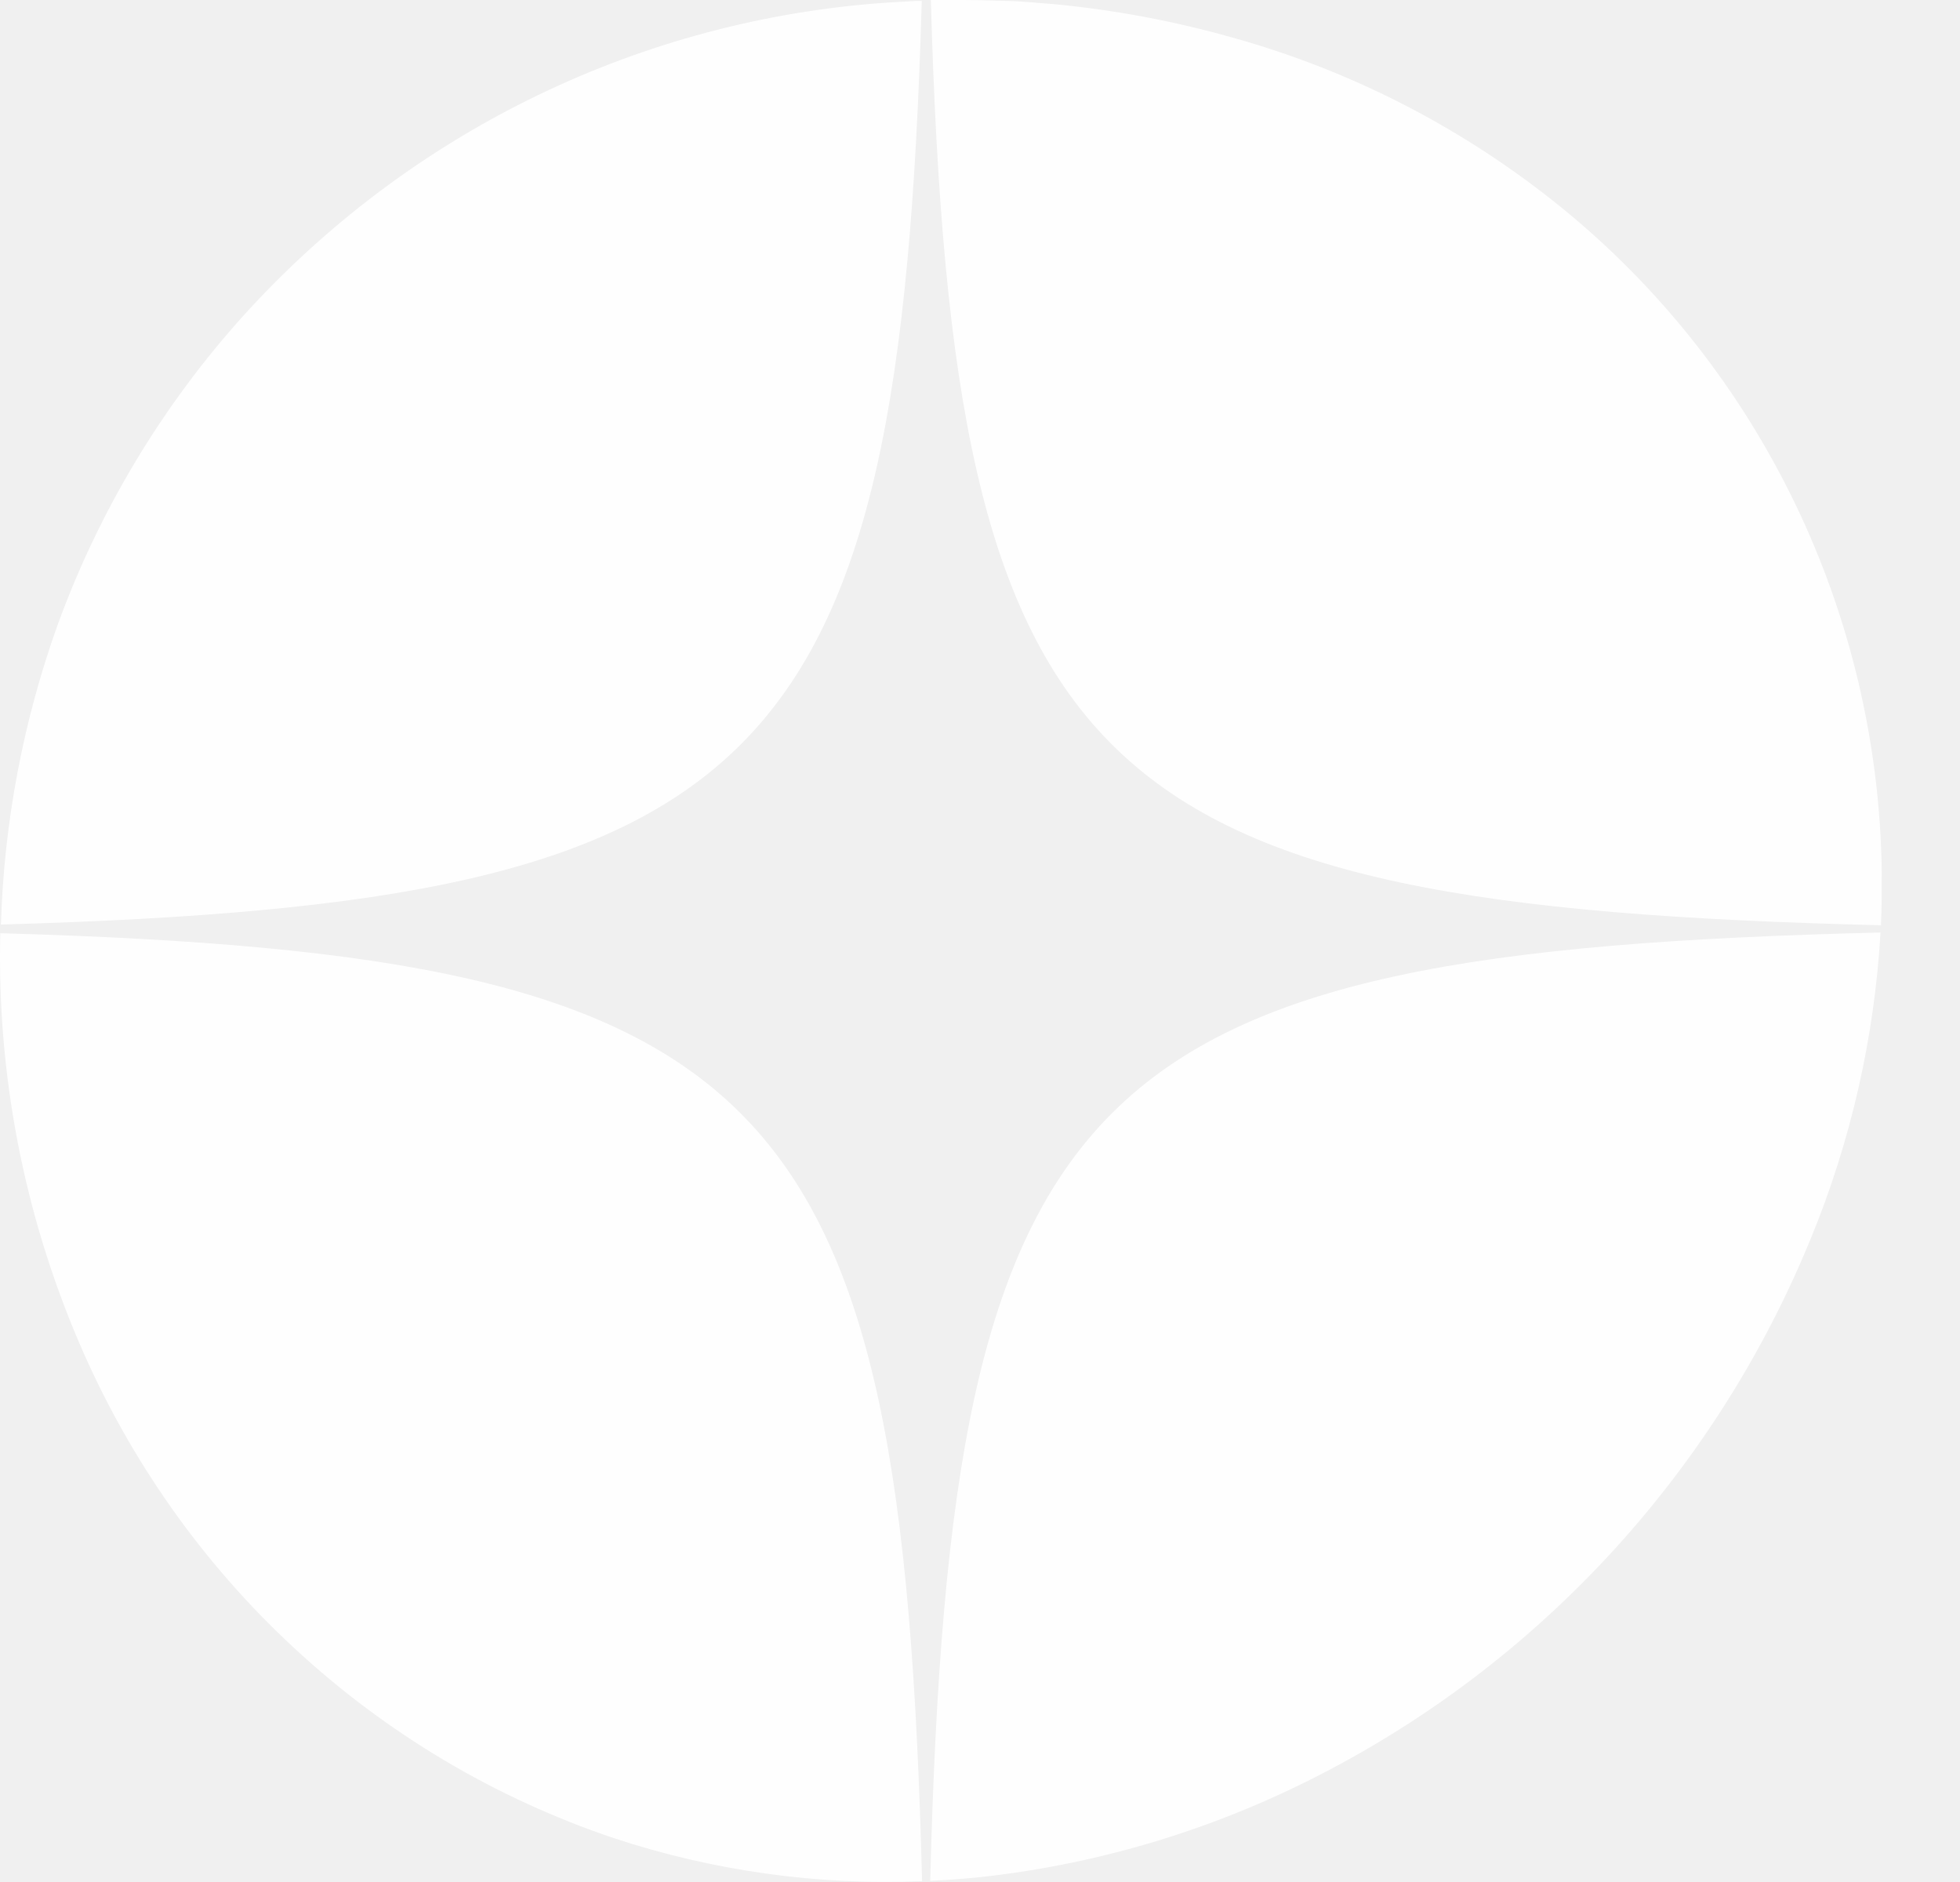
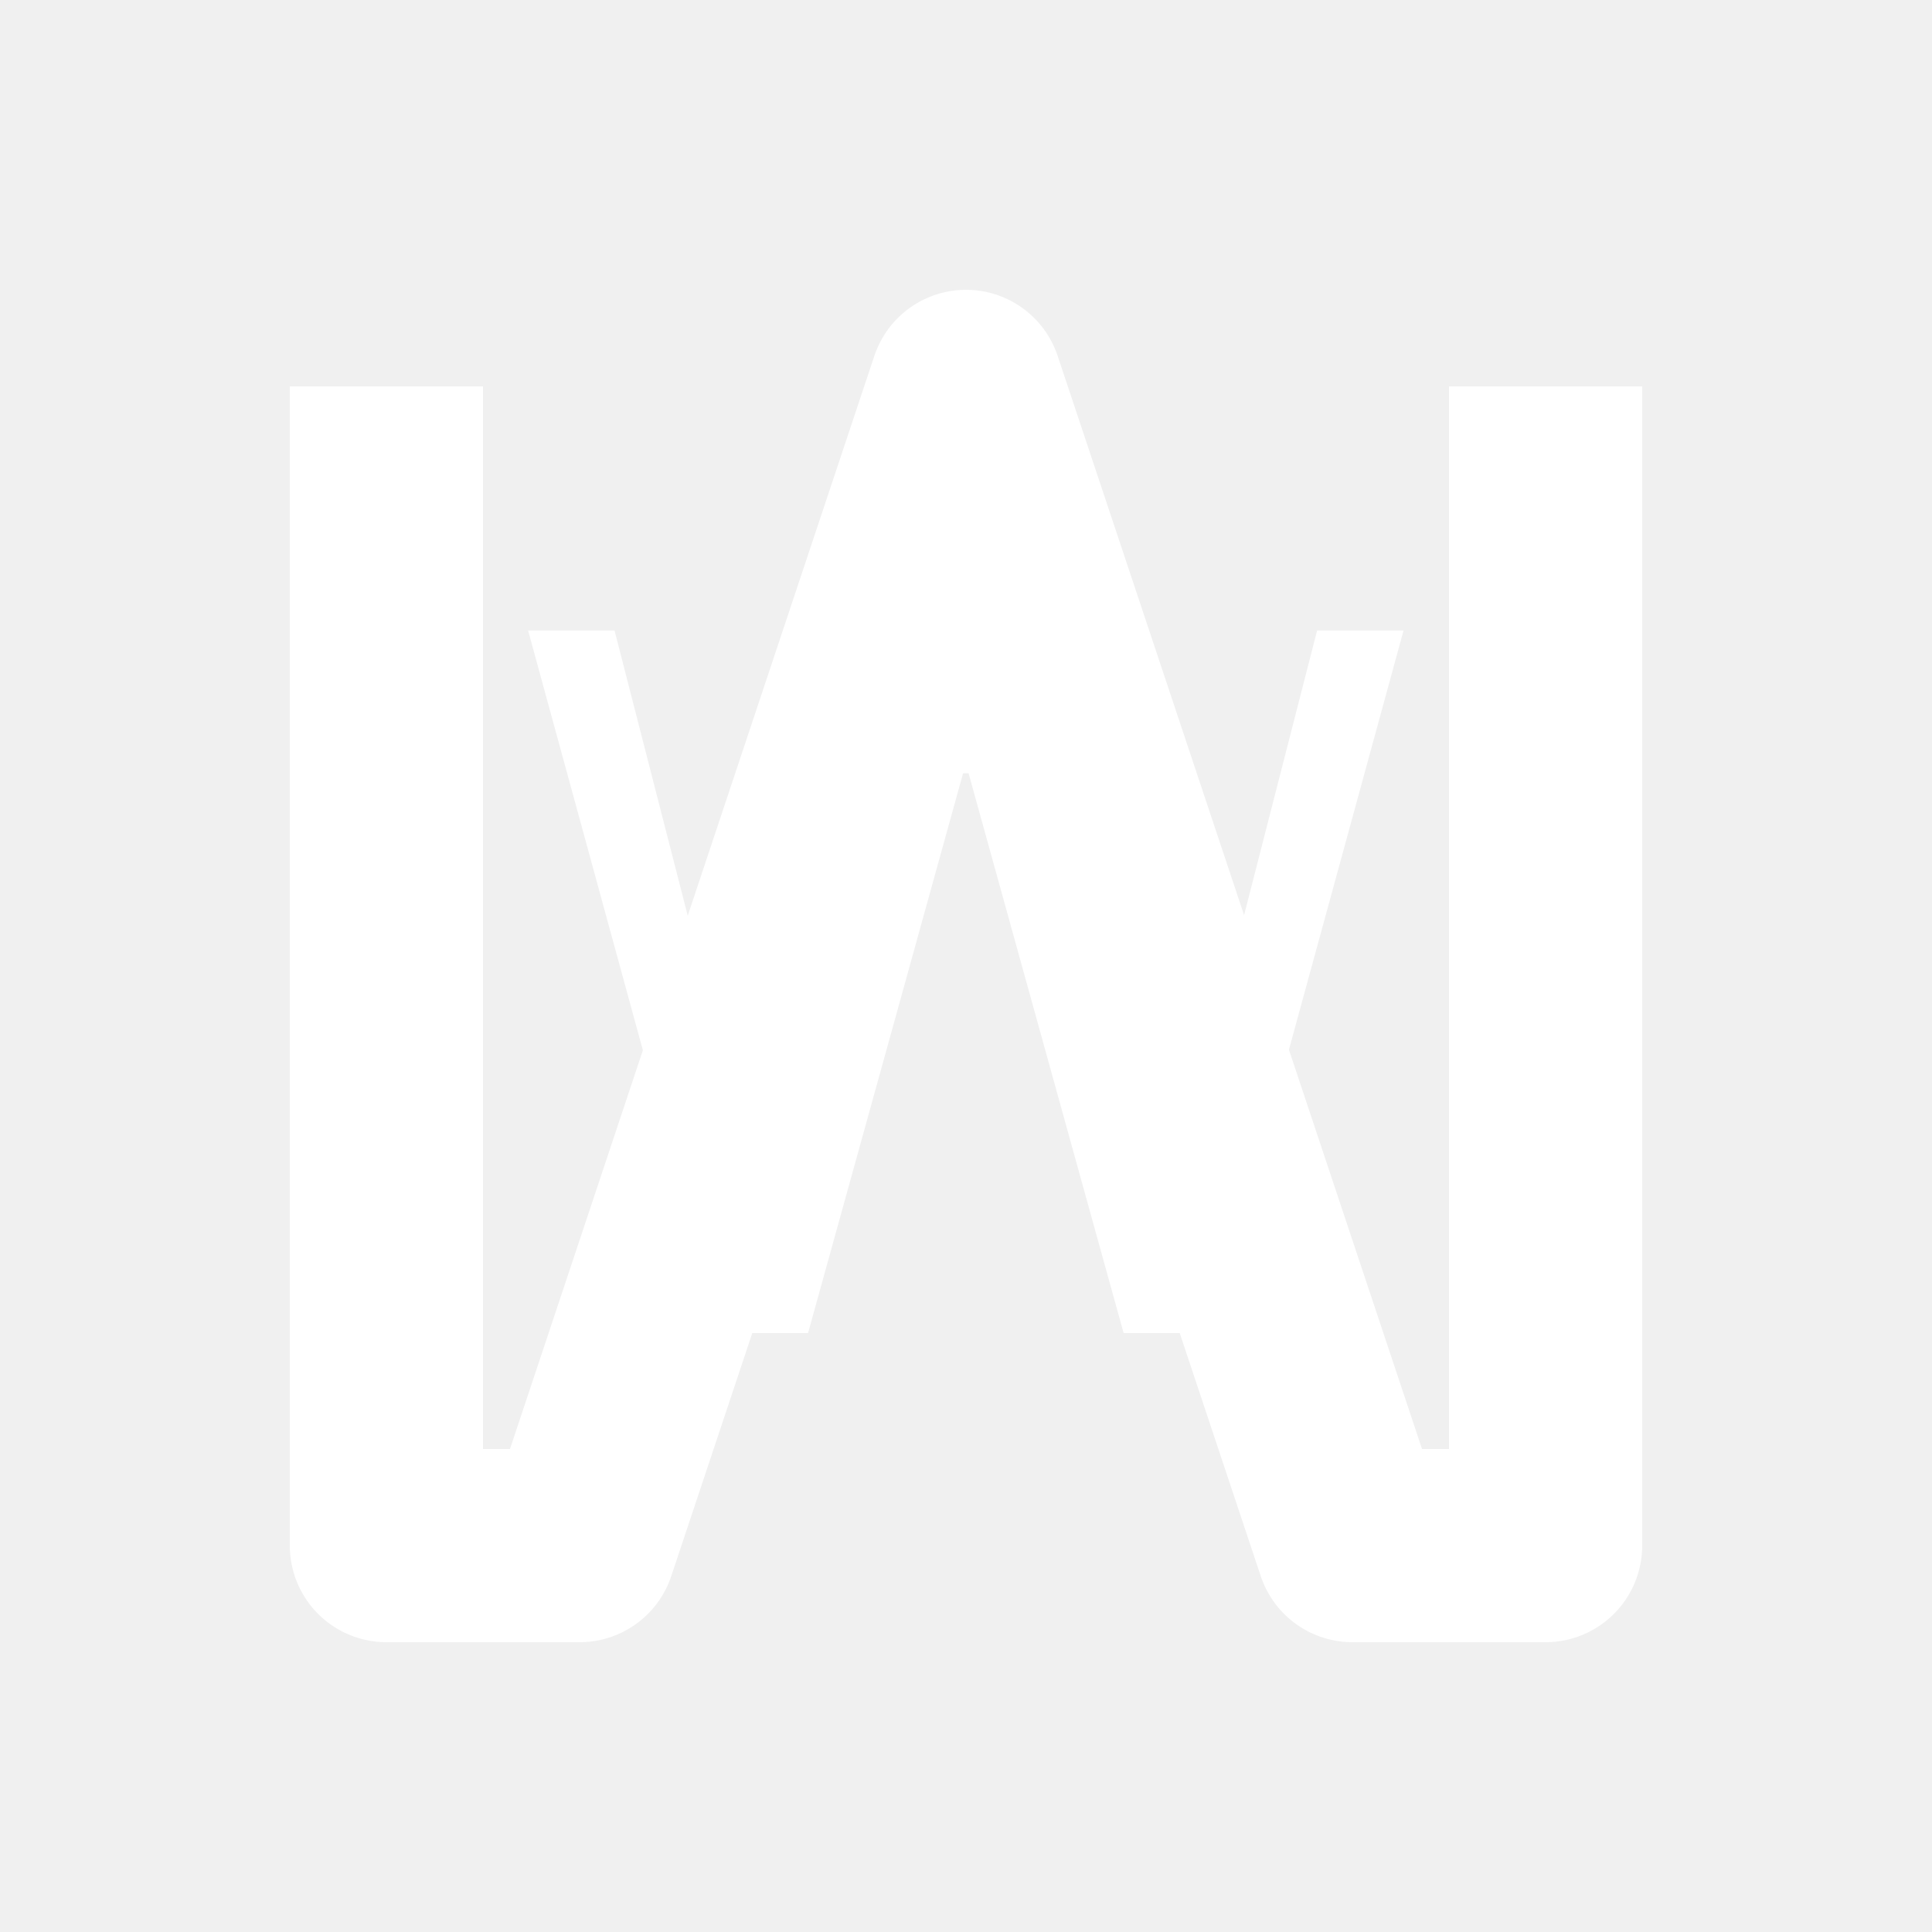
- <svg xmlns="http://www.w3.org/2000/svg" width="25" height="24" viewBox="0 0 25 24" fill="none">
-   <path d="M12.278 0C12.47 0 12.662 0.008 12.856 0.012C13.049 0.016 13.24 0.039 13.434 0.052C14.208 0.125 14.974 0.268 15.723 0.48C17.254 0.906 18.681 1.644 19.918 2.648C21.175 3.67 22.192 4.96 22.898 6.425C23.604 7.89 23.981 9.494 24.002 11.123C24.002 11.349 24.002 11.575 23.992 11.799C13.86 11.552 12.157 9.981 11.873 0H12.278ZM0.736 7.966C1.266 6.512 2.069 5.175 3.102 4.029C5.185 1.726 8.055 0.304 11.134 0.047C11.319 0.031 11.511 0.023 11.702 0.011H11.757C11.475 9.858 9.809 11.512 0.012 11.79C0.051 10.485 0.296 9.194 0.736 7.966V7.966ZM7.828 23.44C6.316 22.931 4.928 22.106 3.754 21.018C2.579 19.931 1.646 18.606 1.013 17.13C0.305 15.481 -0.04 13.697 0.004 11.901C9.91 12.181 11.505 13.864 11.761 23.989C10.428 24.045 9.096 23.859 7.828 23.44V23.44ZM23.096 15.796C21.903 18.709 19.733 21.105 16.965 22.565C15.581 23.299 14.073 23.765 12.519 23.936C12.302 23.959 12.083 23.975 11.865 23.985C12.13 13.742 13.758 12.14 23.986 11.892C23.908 13.234 23.607 14.554 23.096 15.796V15.796Z" fill="white" fill-opacity="0.95" />
+ <svg xmlns="http://www.w3.org/2000/svg" width="100" height="100" viewBox="0 0 100 100" fill="none">
+   <path d="M20 20V80H30L50 20L70 80H80V20" stroke="white" stroke-width="10" stroke-linejoin="round" />
+   <path d="M37.278 69L27.335 32.636H31.809L39.409 62.253H39.764L47.505 32.636H52.477L60.218 62.253H60.574L68.173 32.636H72.647L62.704 69H58.159L50.133 40.023H49.849L41.824 69H37.278Z" fill="white" />
</svg>
